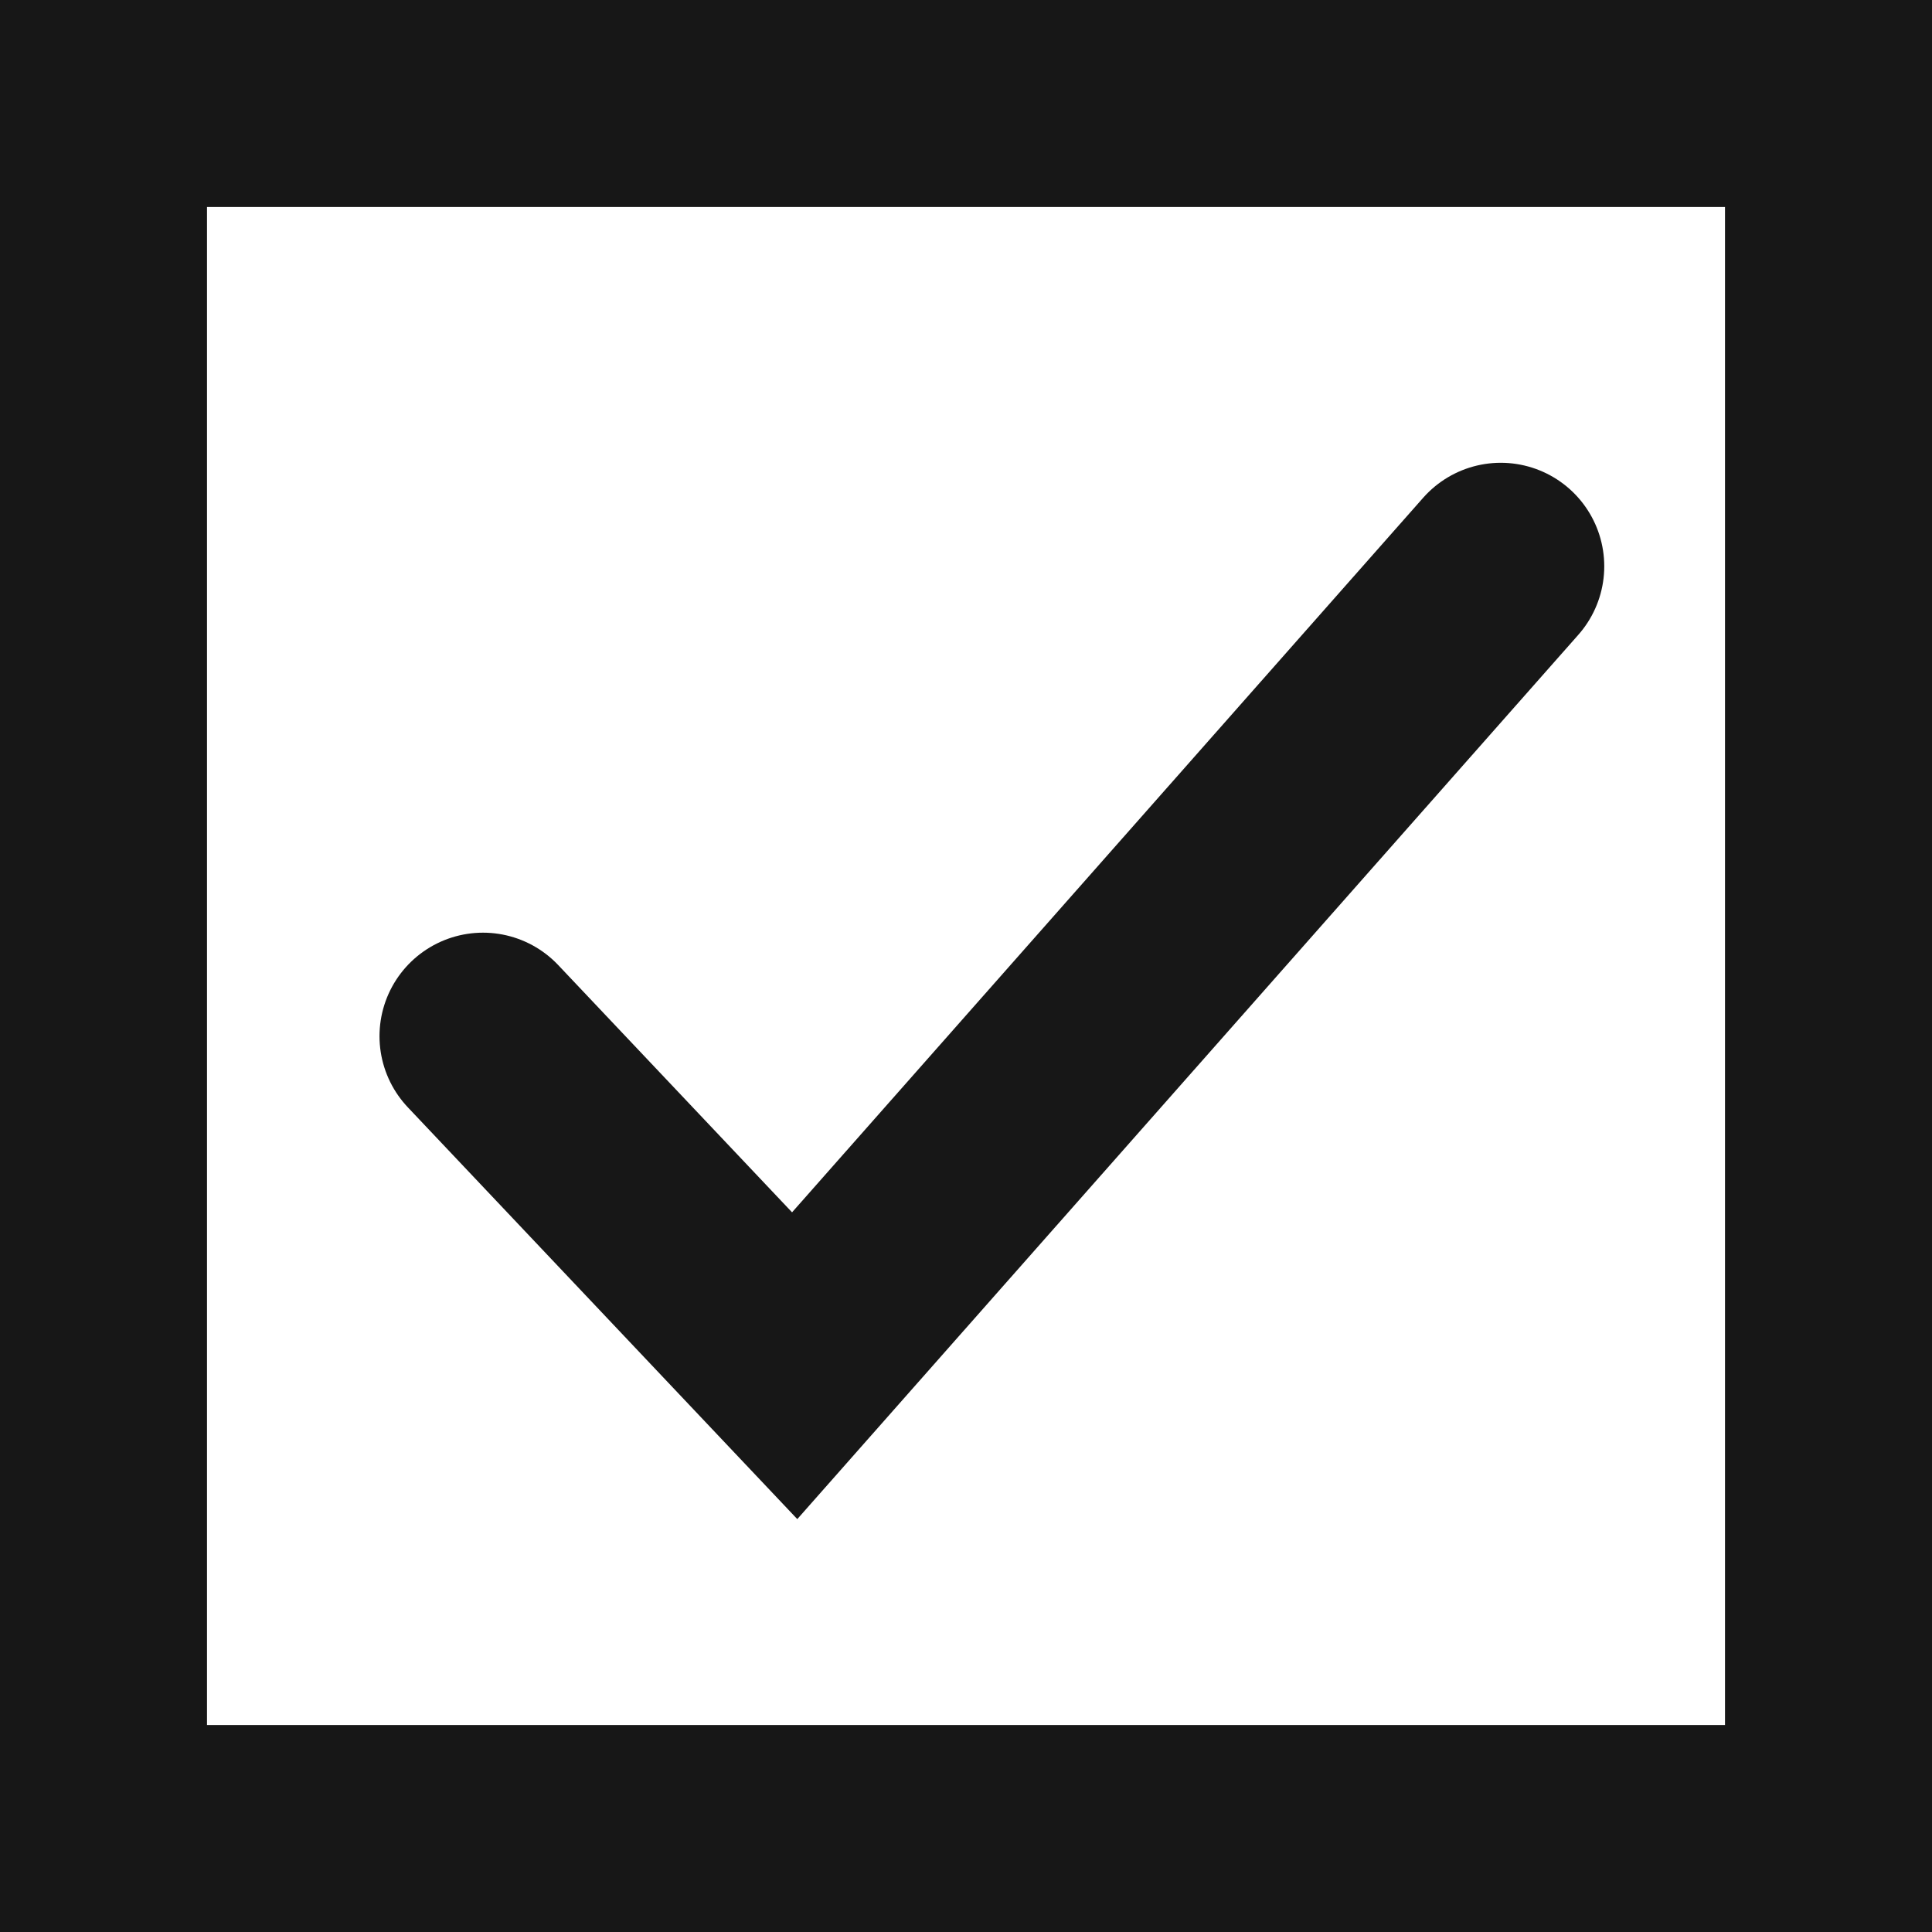
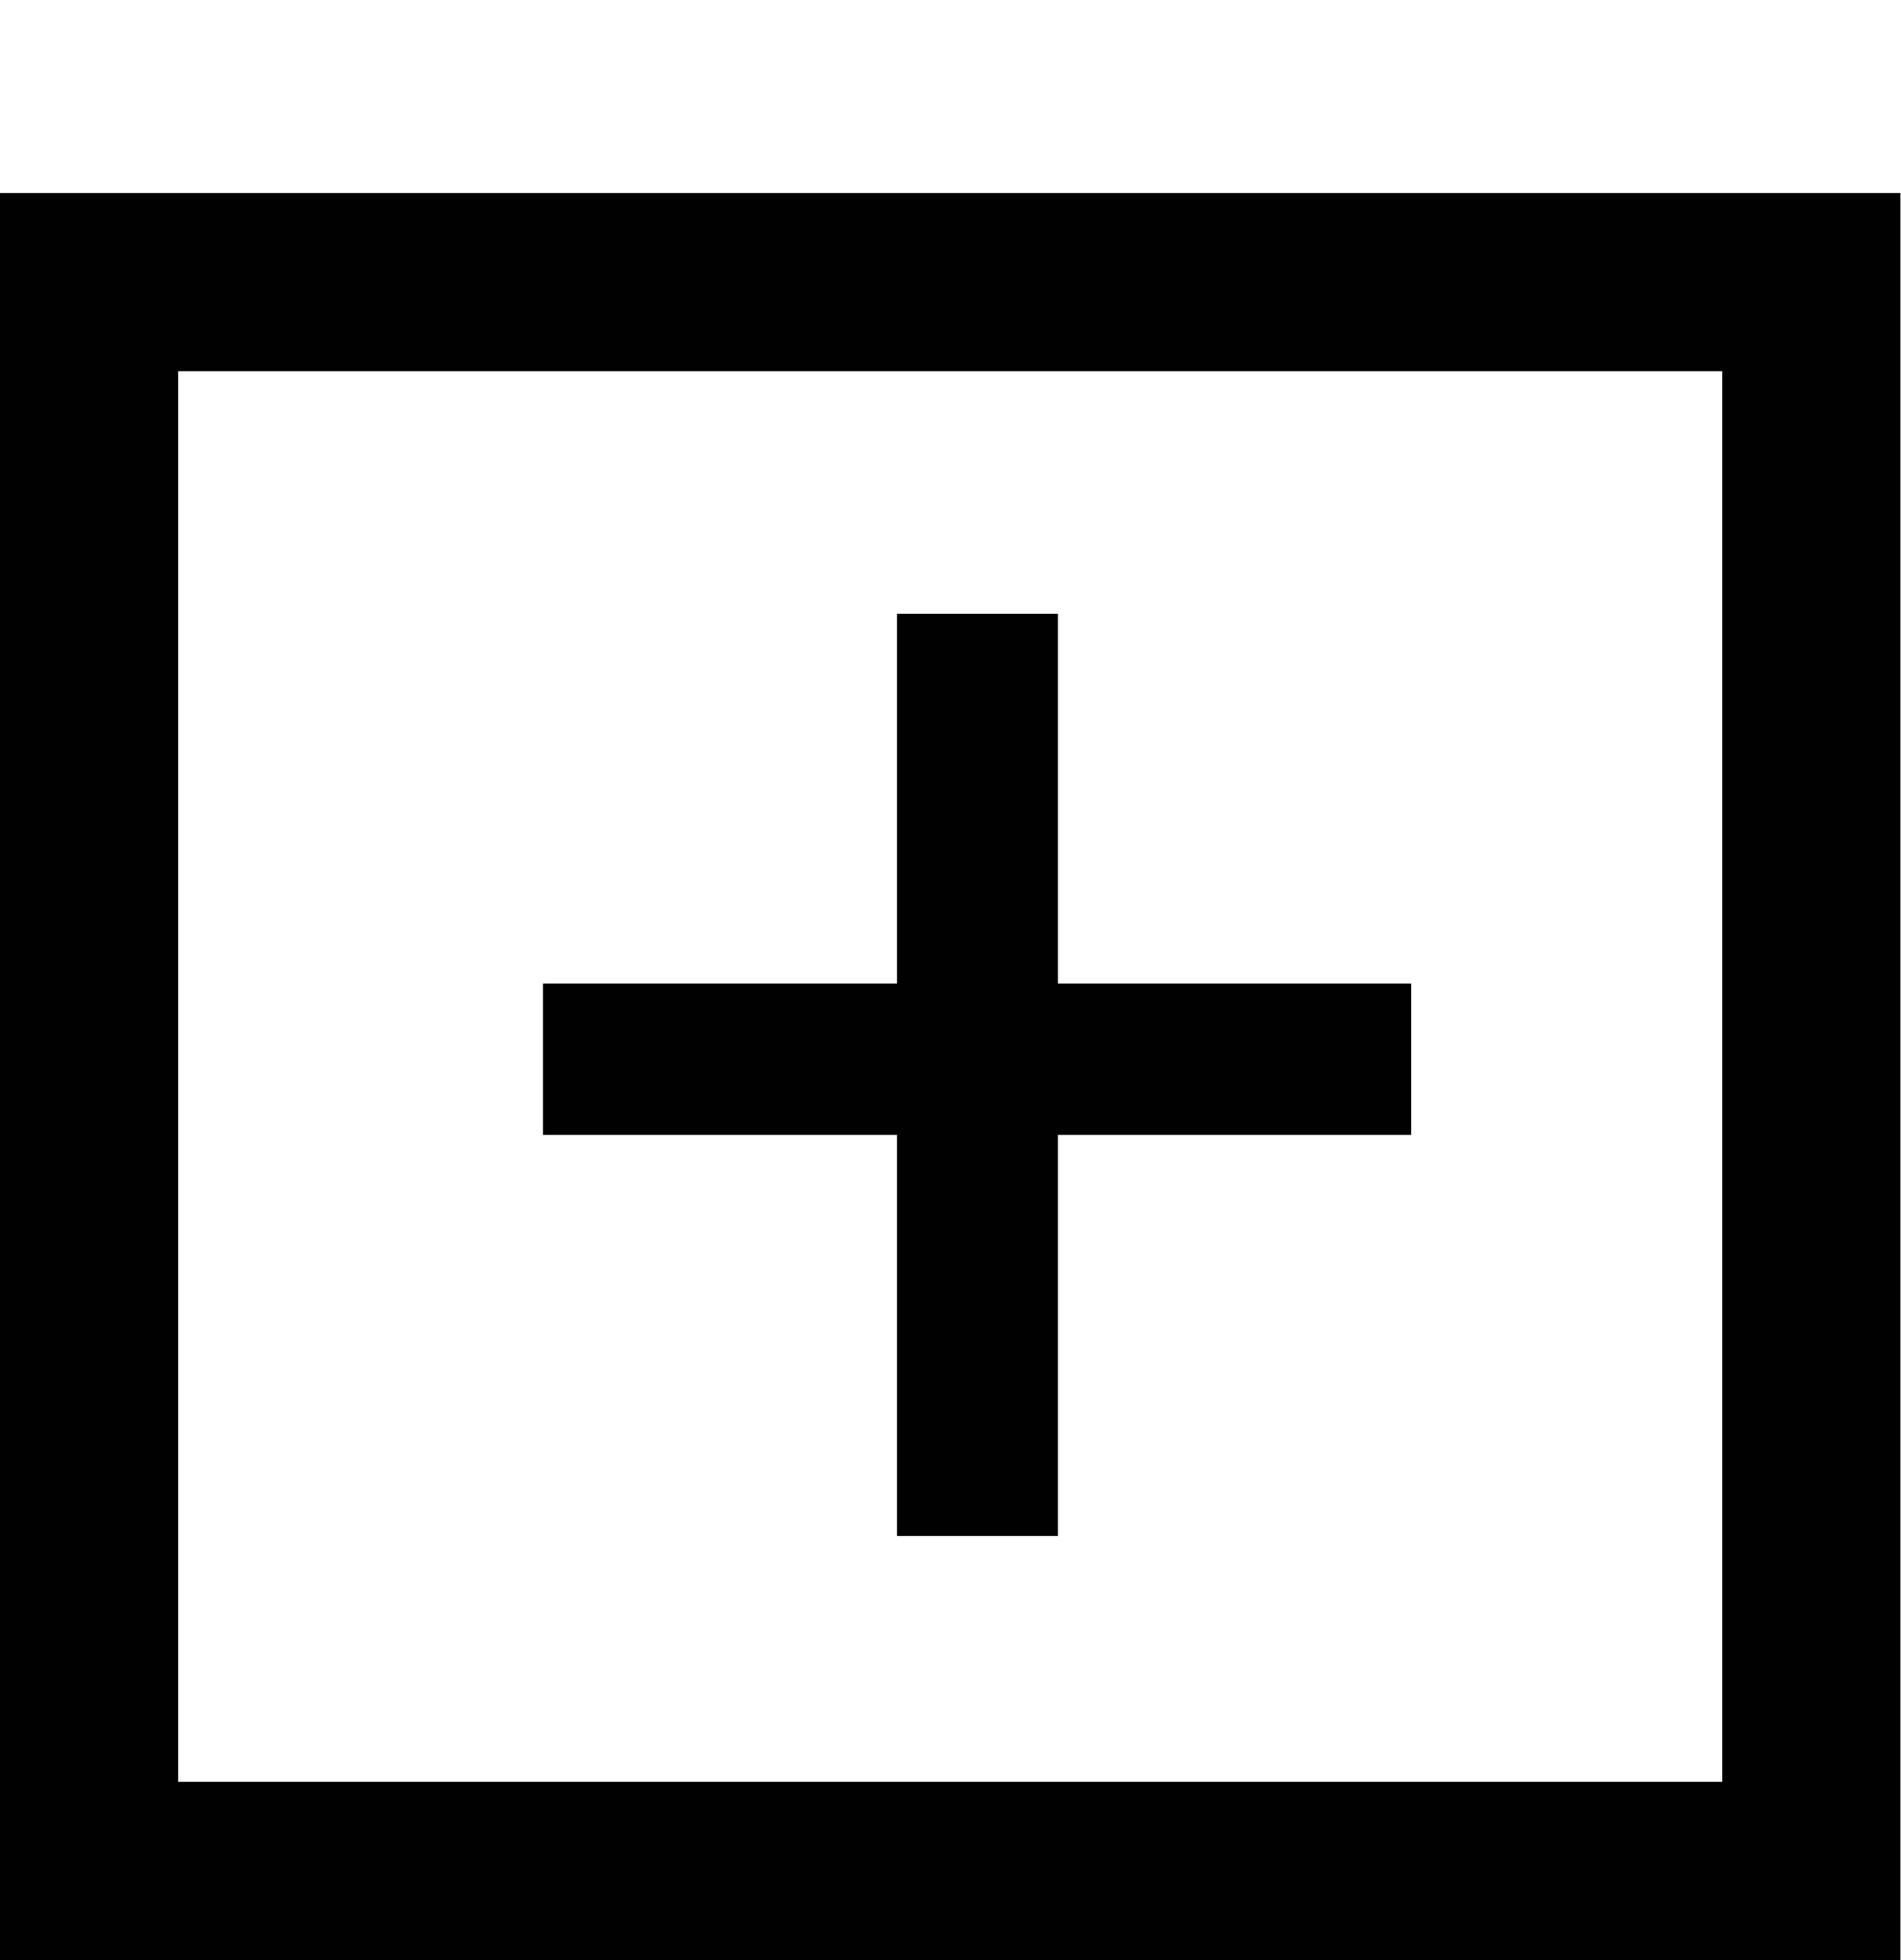
- <svg xmlns="http://www.w3.org/2000/svg" width="28" height="28" viewBox="0 0 28 28" fill="none">
-   <path d="M7 15.017L11.517 19.793L21.75 8.207" stroke="#171717" stroke-width="3" stroke-linecap="round" />
-   <rect x="1.5" y="1.5" width="25" height="25" stroke="#171717" stroke-width="3" />
+ <svg xmlns="http://www.w3.org/2000/svg" width="32" height="33" viewBox="0 0 32 33" fill="none">
+   <path d="M23.762 16.56V19.108H9.143V16.56H23.762ZM17.814 10.334V25.861H15.104V10.334H17.814Z" fill="#010101" />
+   <path fill-rule="evenodd" clip-rule="evenodd" d="M29 6.25H3V30H29V6.25ZM3 3.25H0V6.25V30V33H3H29H32V30V6.25V3.25H29H3Z" fill="#010101" />
</svg>
